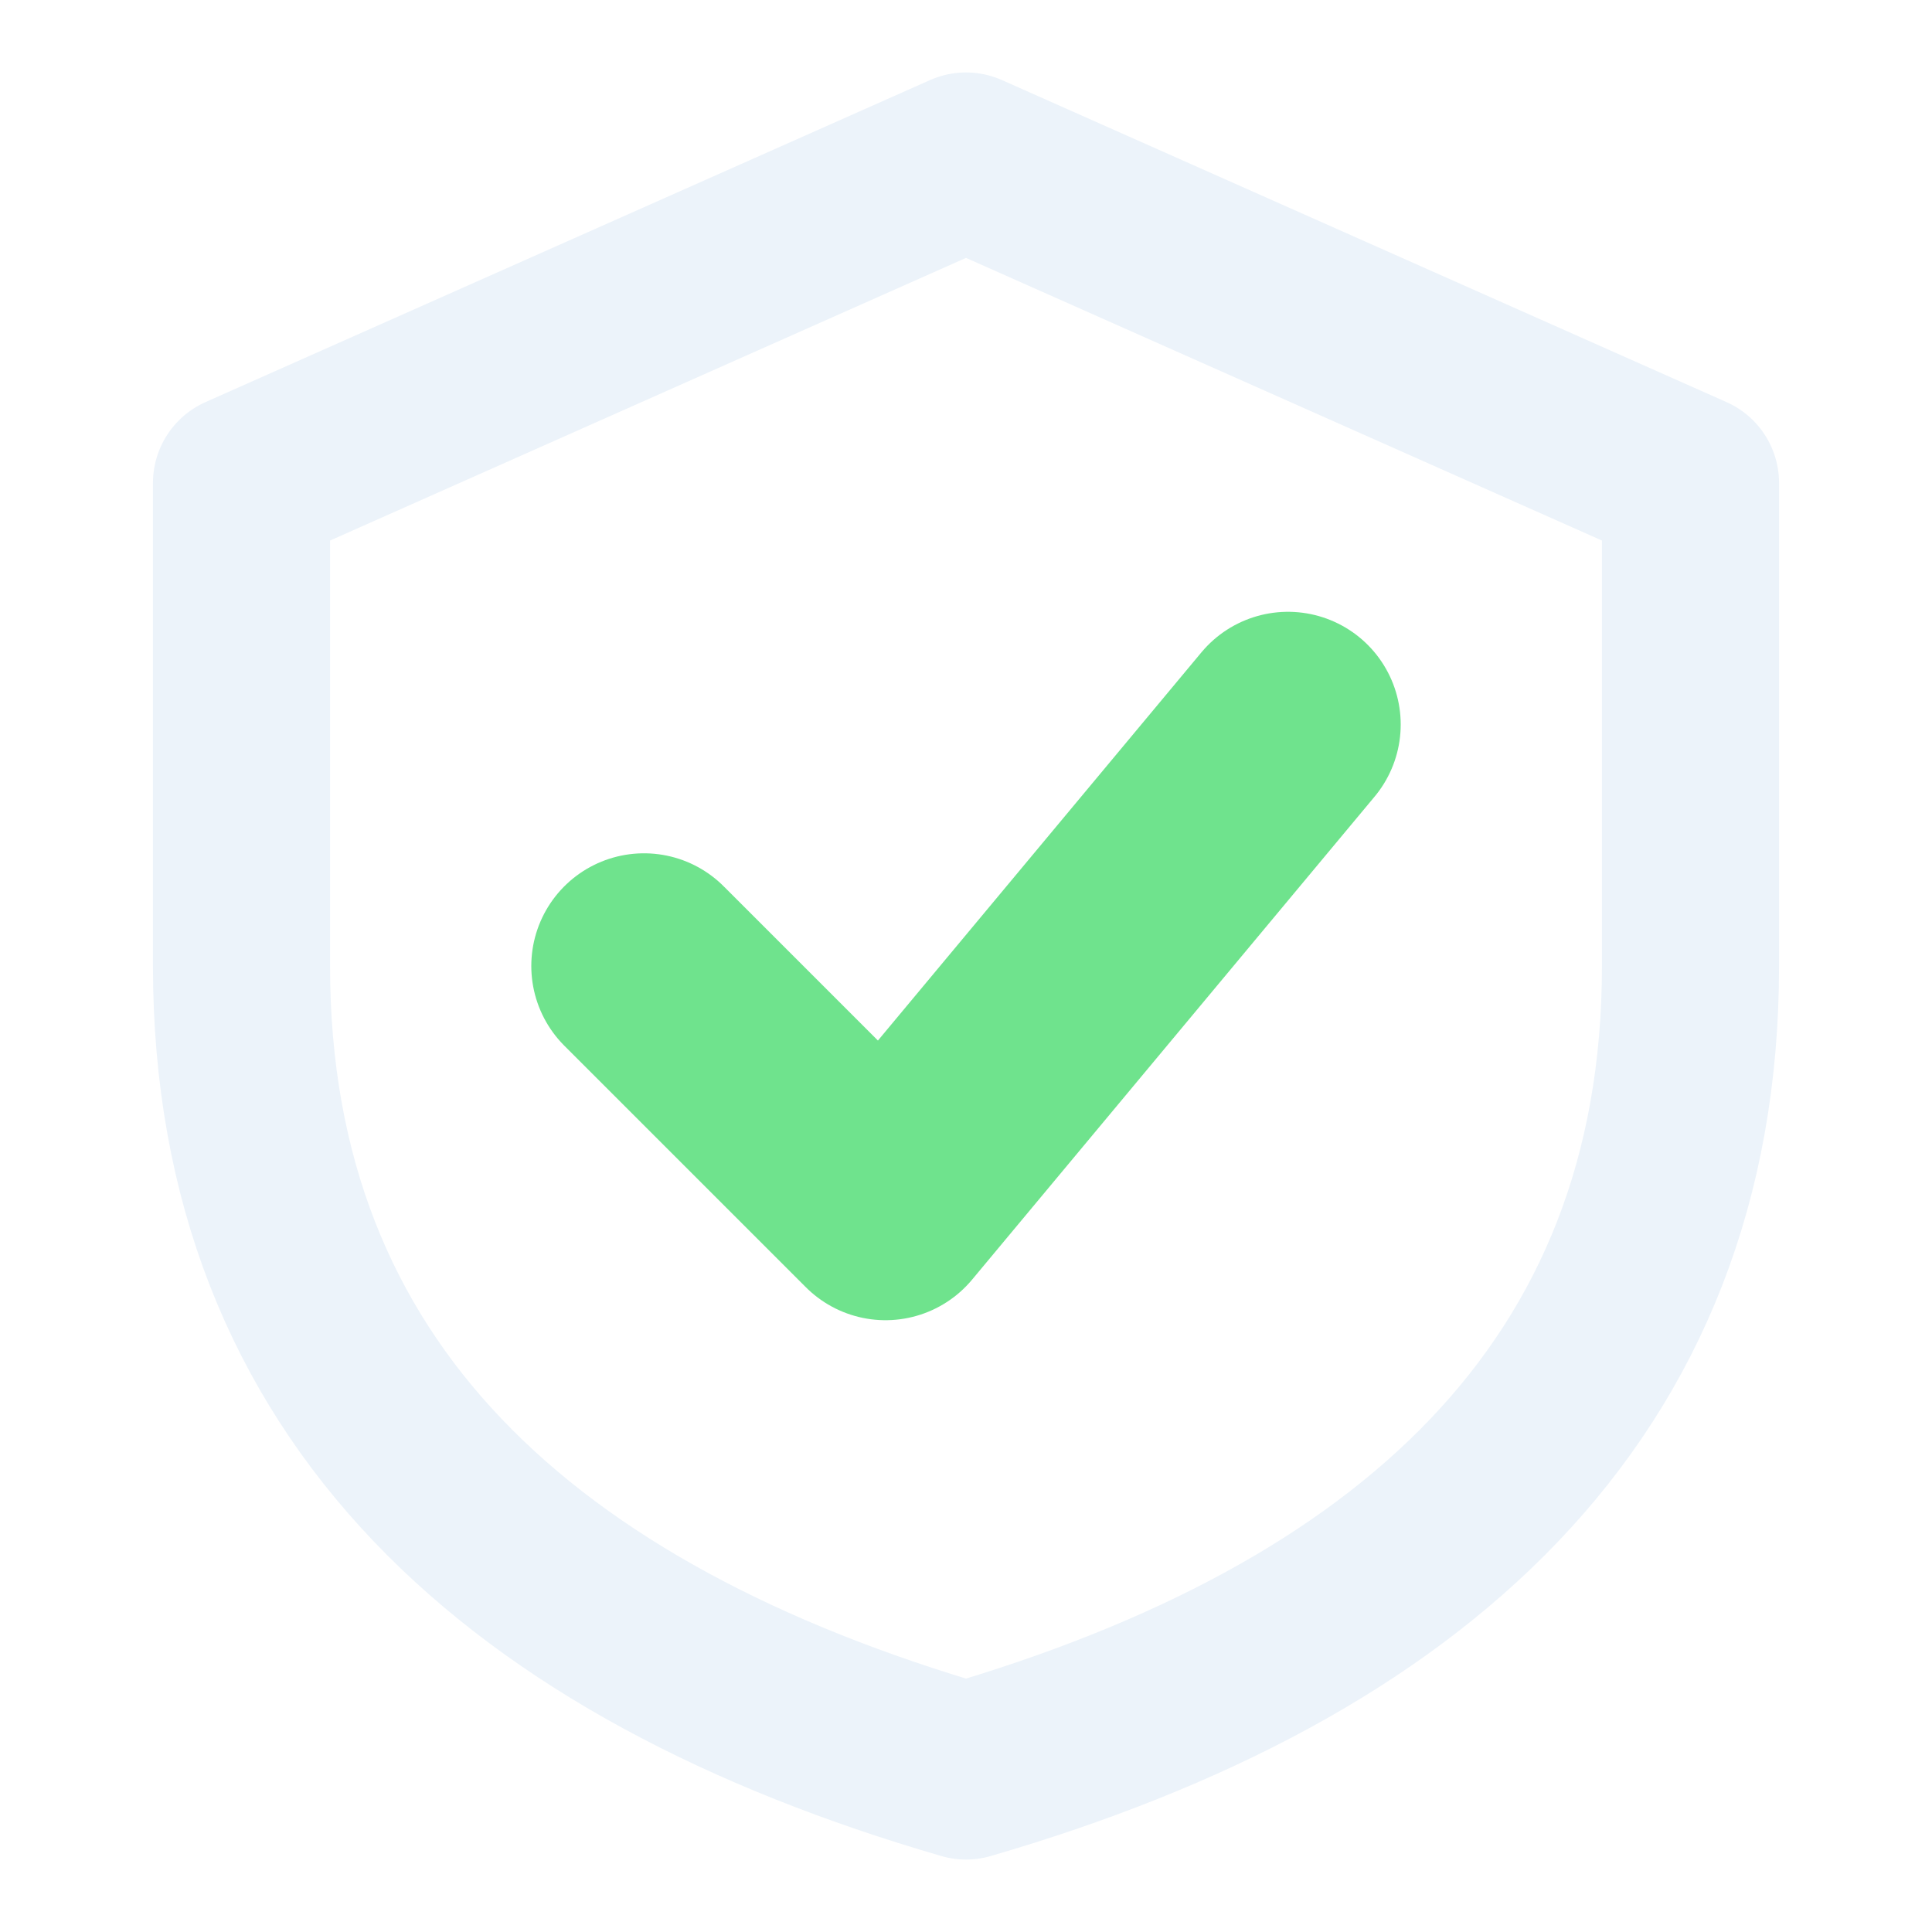
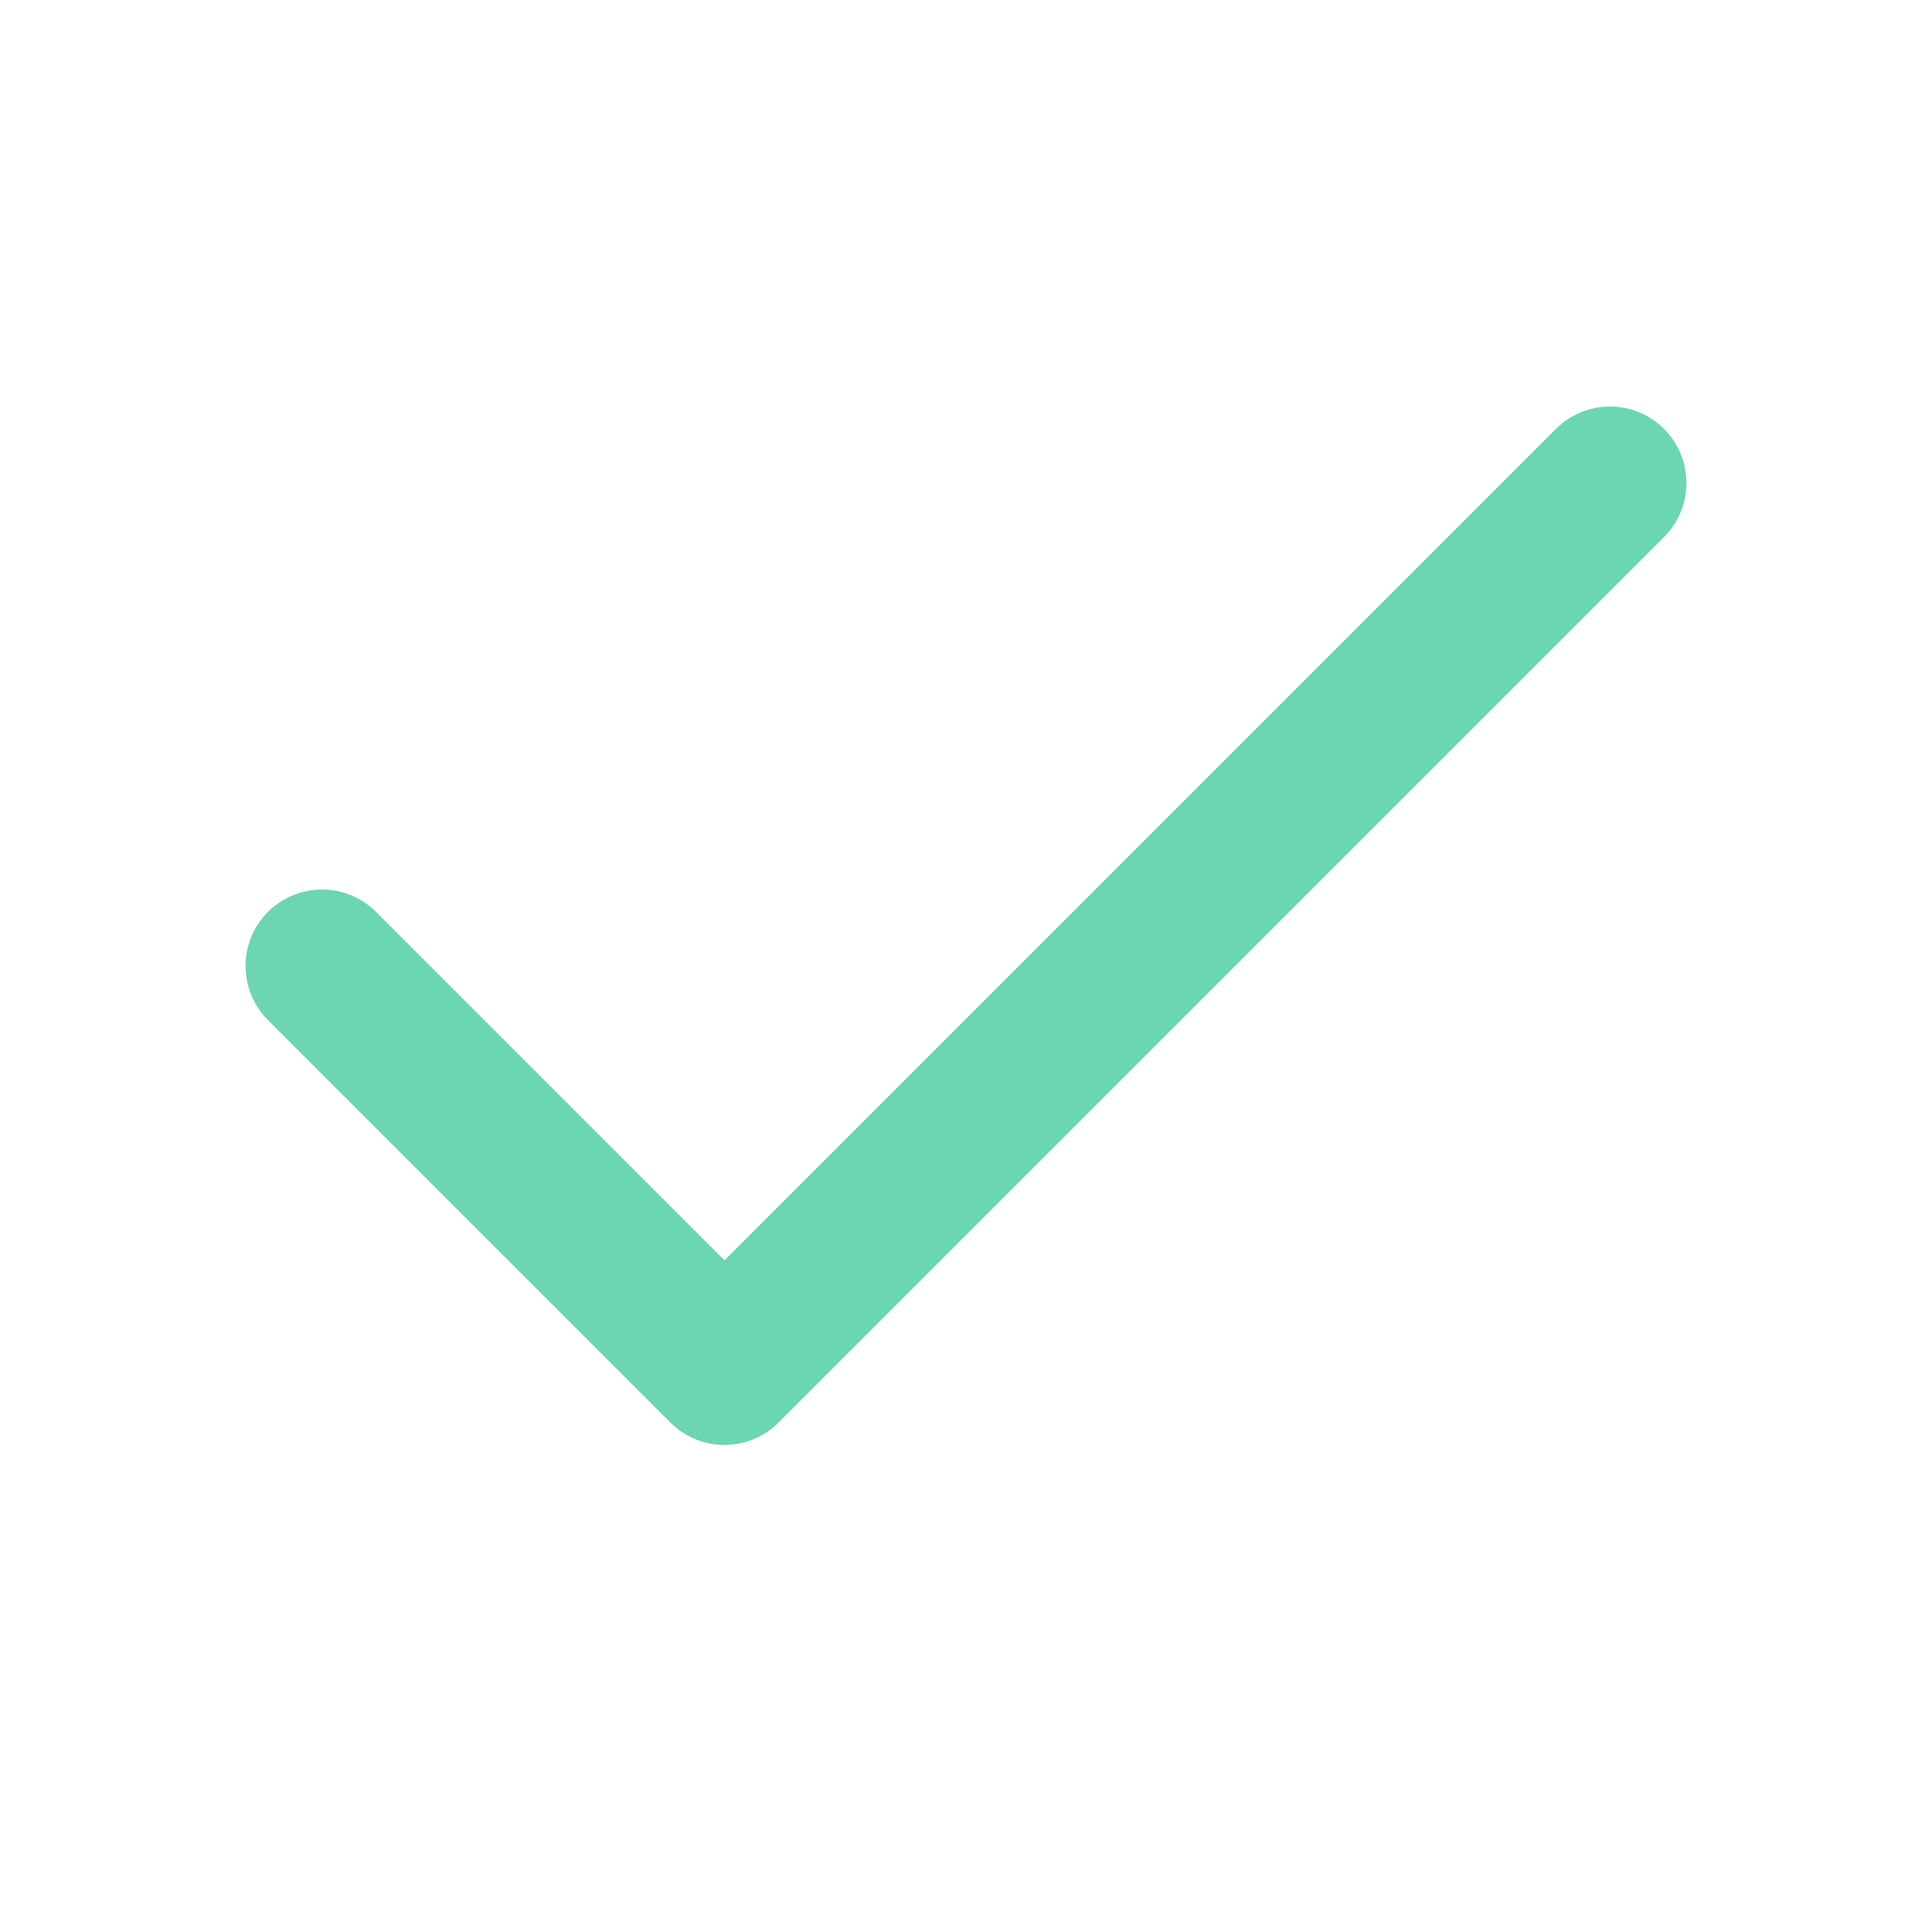
- <svg xmlns="http://www.w3.org/2000/svg" viewBox="0 0 24 24" width="24" height="24" fill="none" stroke="#ECF3FA" stroke-width="2.2" stroke-linecap="round" stroke-linejoin="round">
-   <path d="M12 2 21 6v6c0 5.3-3.5 8.4-9 10-5.5-1.6-9-4.7-9-10V6l9-4Z" />
-   <path d="m8 12 3 3 5-6" stroke="#6FE38D" stroke-width="2.8" />
+ <svg xmlns="http://www.w3.org/2000/svg" width="24" height="24" viewBox="0 0 24 24">
+   <path d="M4 12L9 17L20 6" fill="none" stroke="#6bd6b1" stroke-width="1.9" stroke-linecap="round" stroke-linejoin="round" />
</svg>
